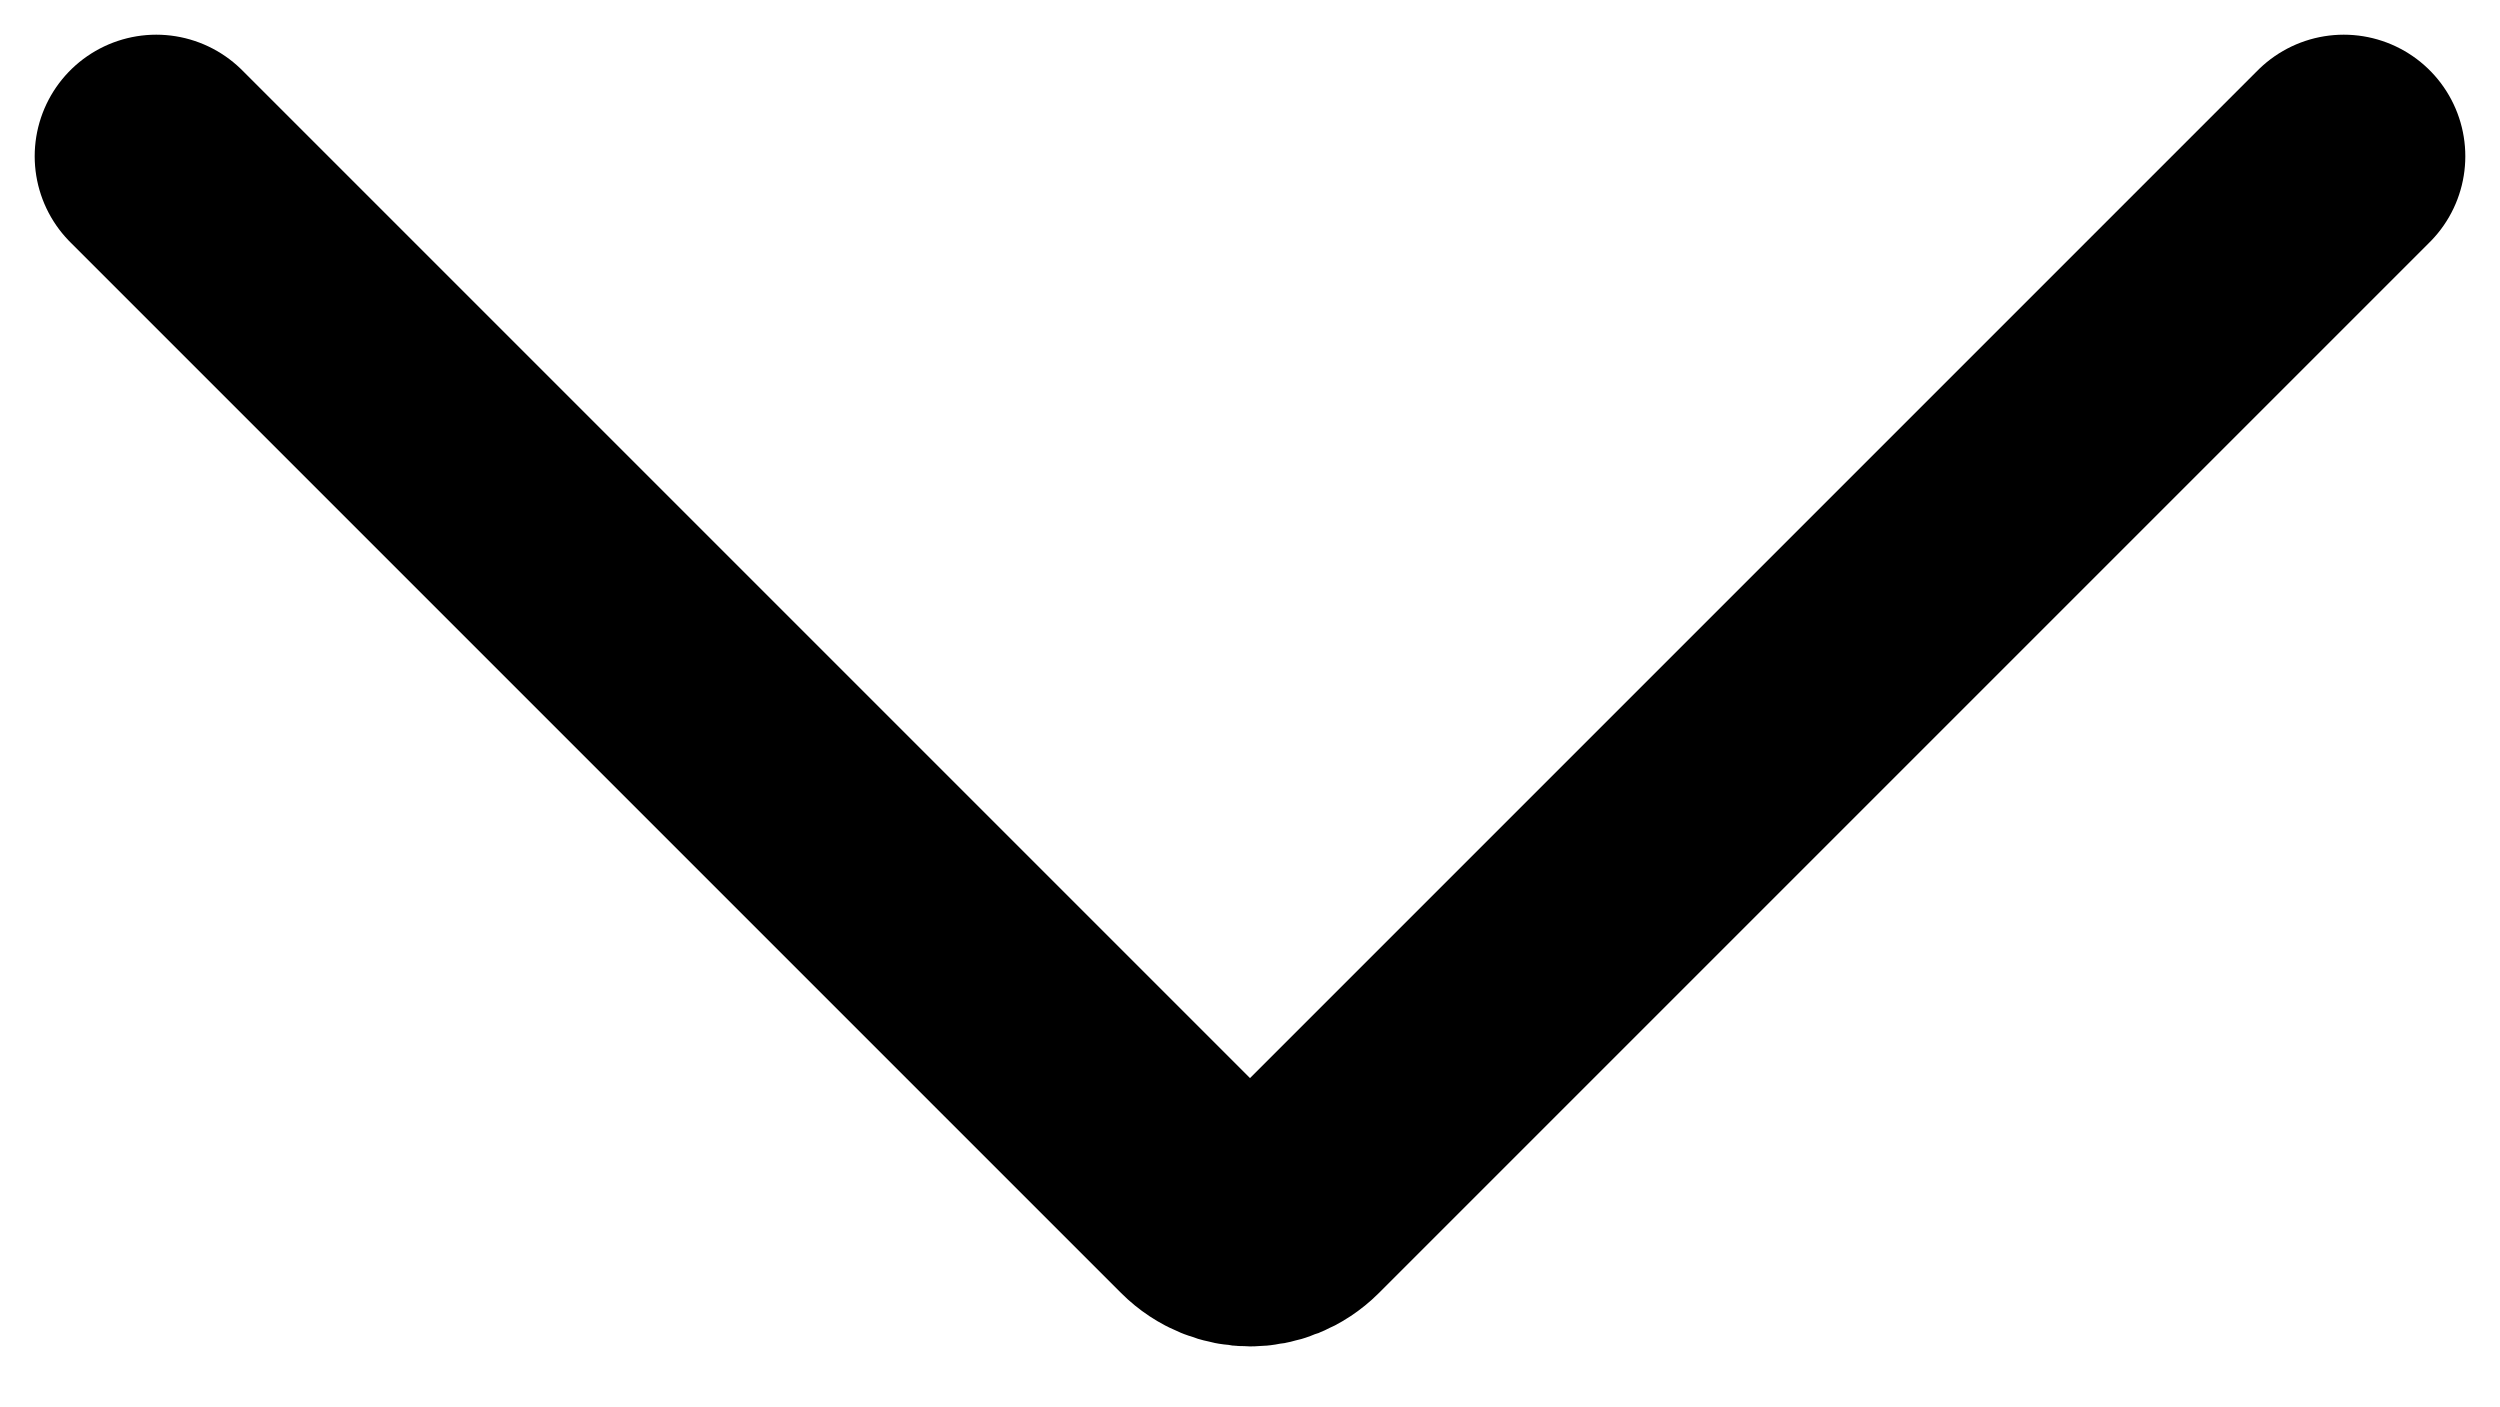
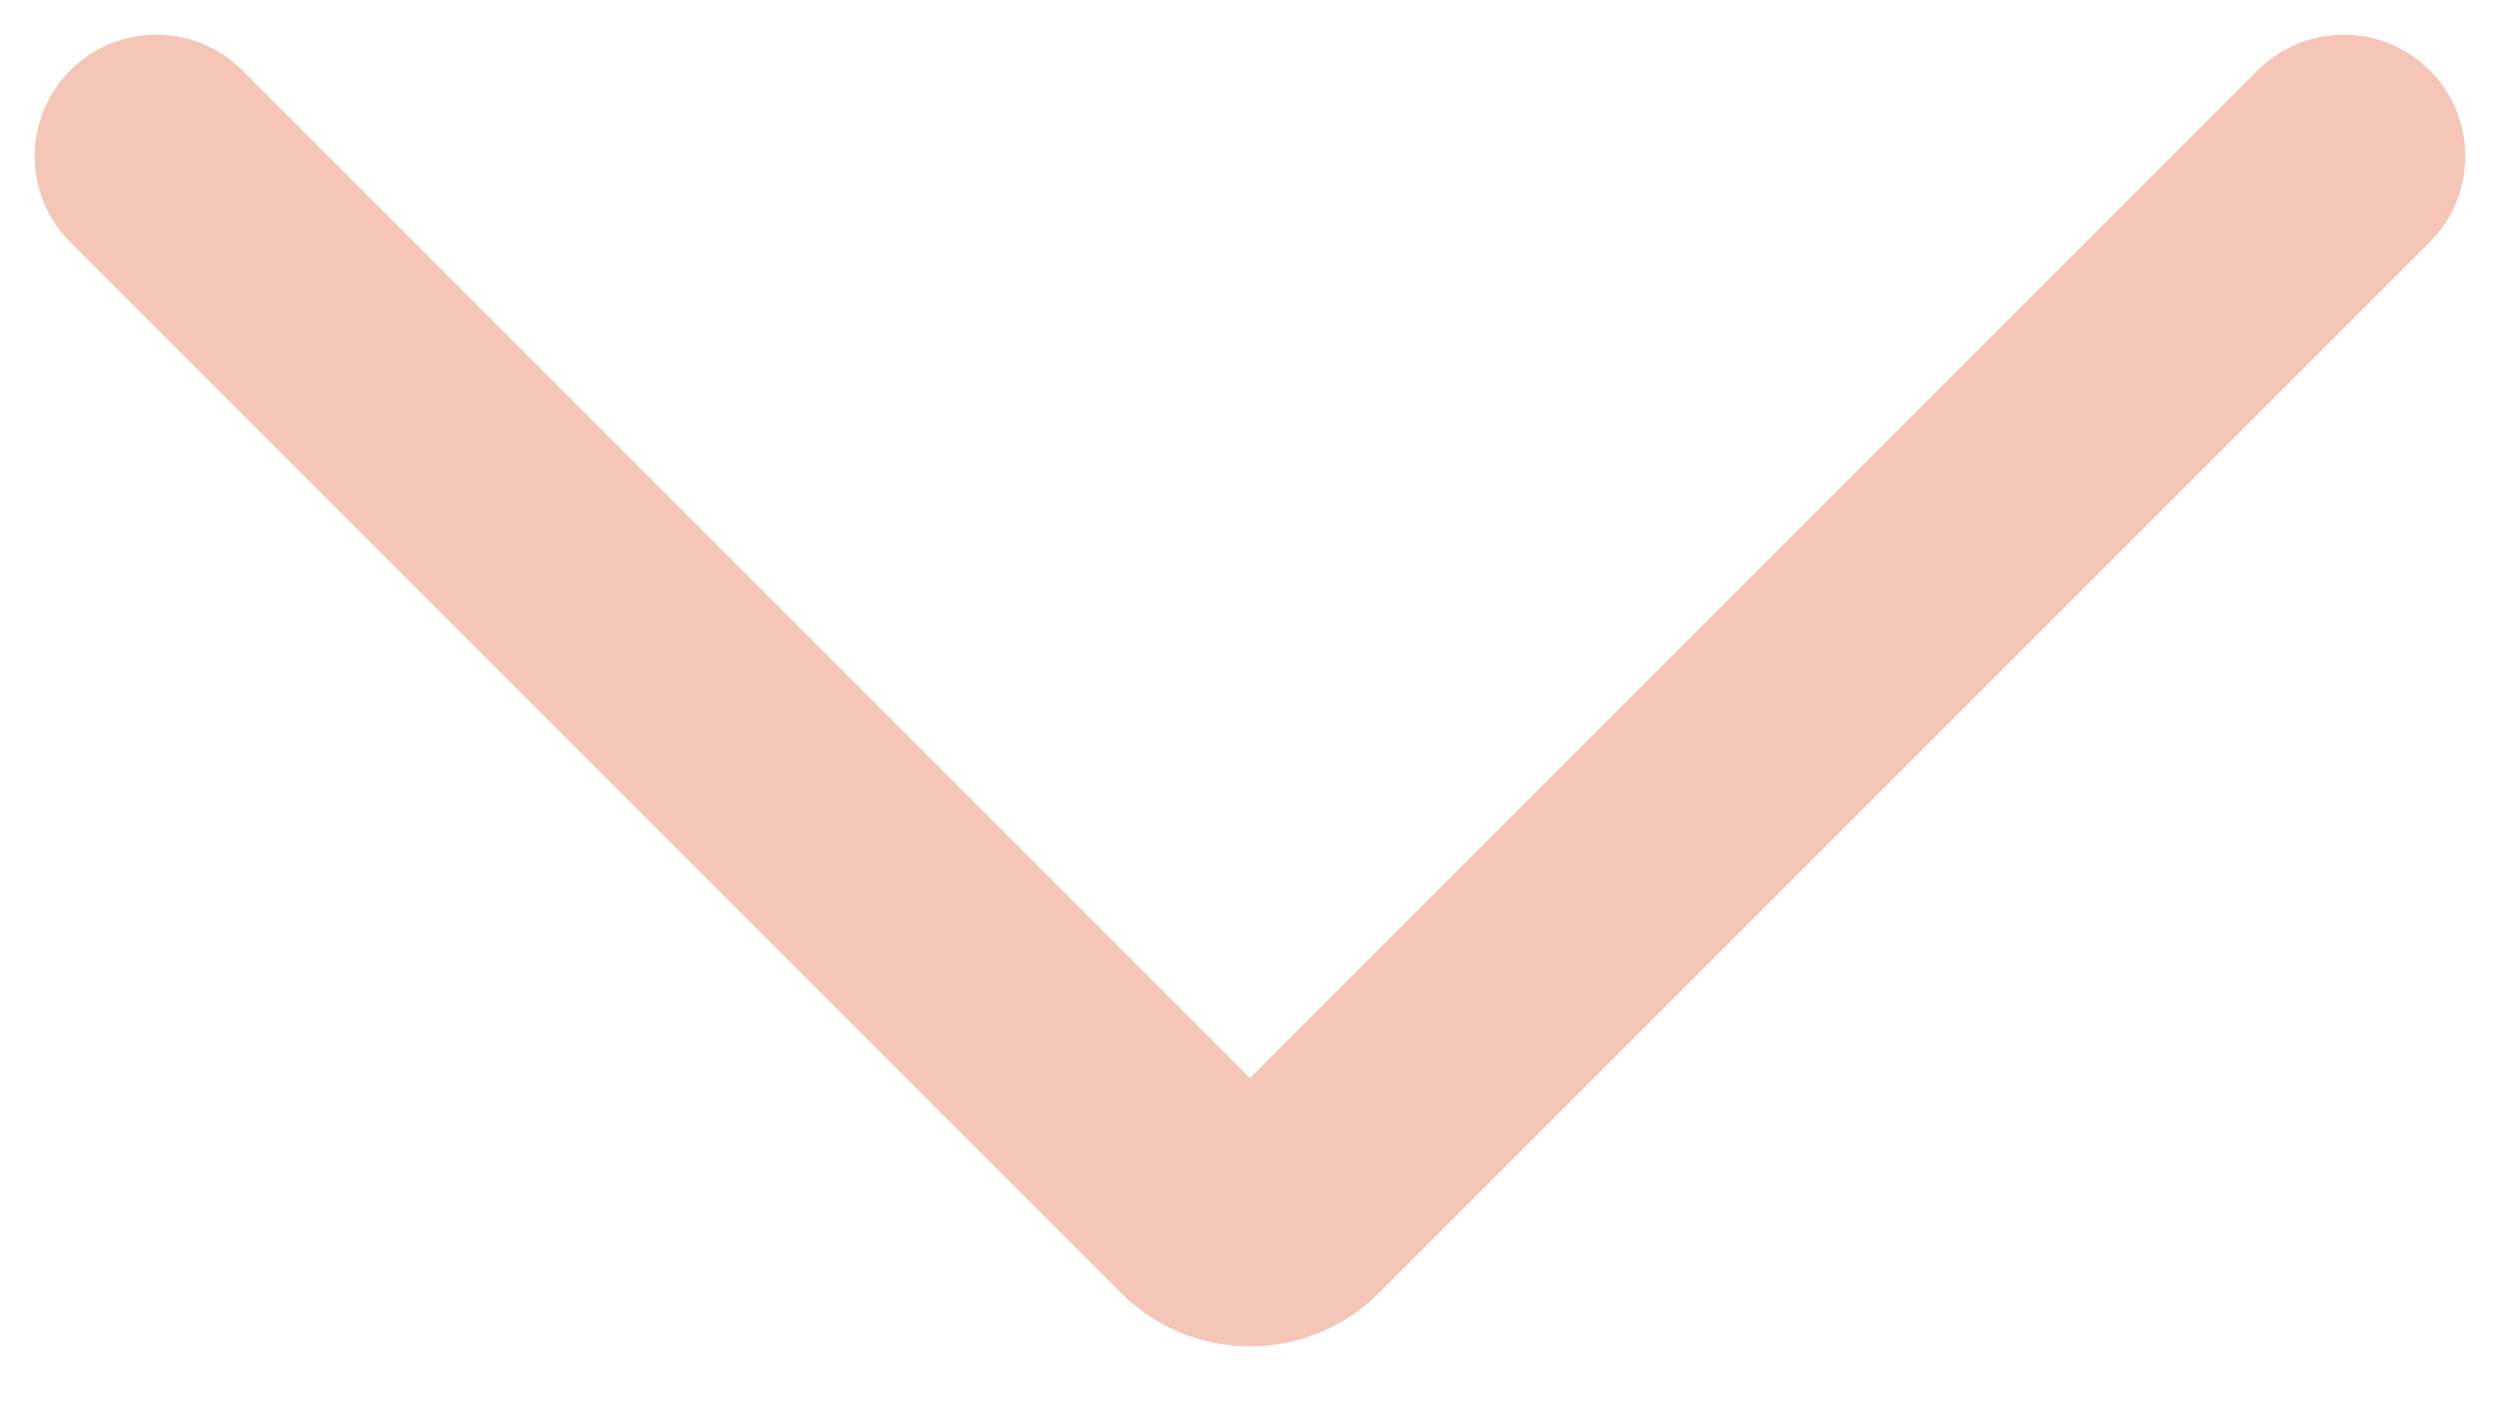
<svg xmlns="http://www.w3.org/2000/svg" width="16" height="9" viewBox="0 0 16 9" fill="none">
-   <path d="M1 1L7.725 7.725C7.877 7.877 8.123 7.877 8.275 7.725L15 1" stroke="black" stroke-width="1.556" stroke-linecap="round" />
+   <path d="M1 1L7.725 7.725C7.877 7.877 8.123 7.877 8.275 7.725L15 1" stroke="#F5C5B8" stroke-width="1.556" stroke-linecap="round" />
</svg>
